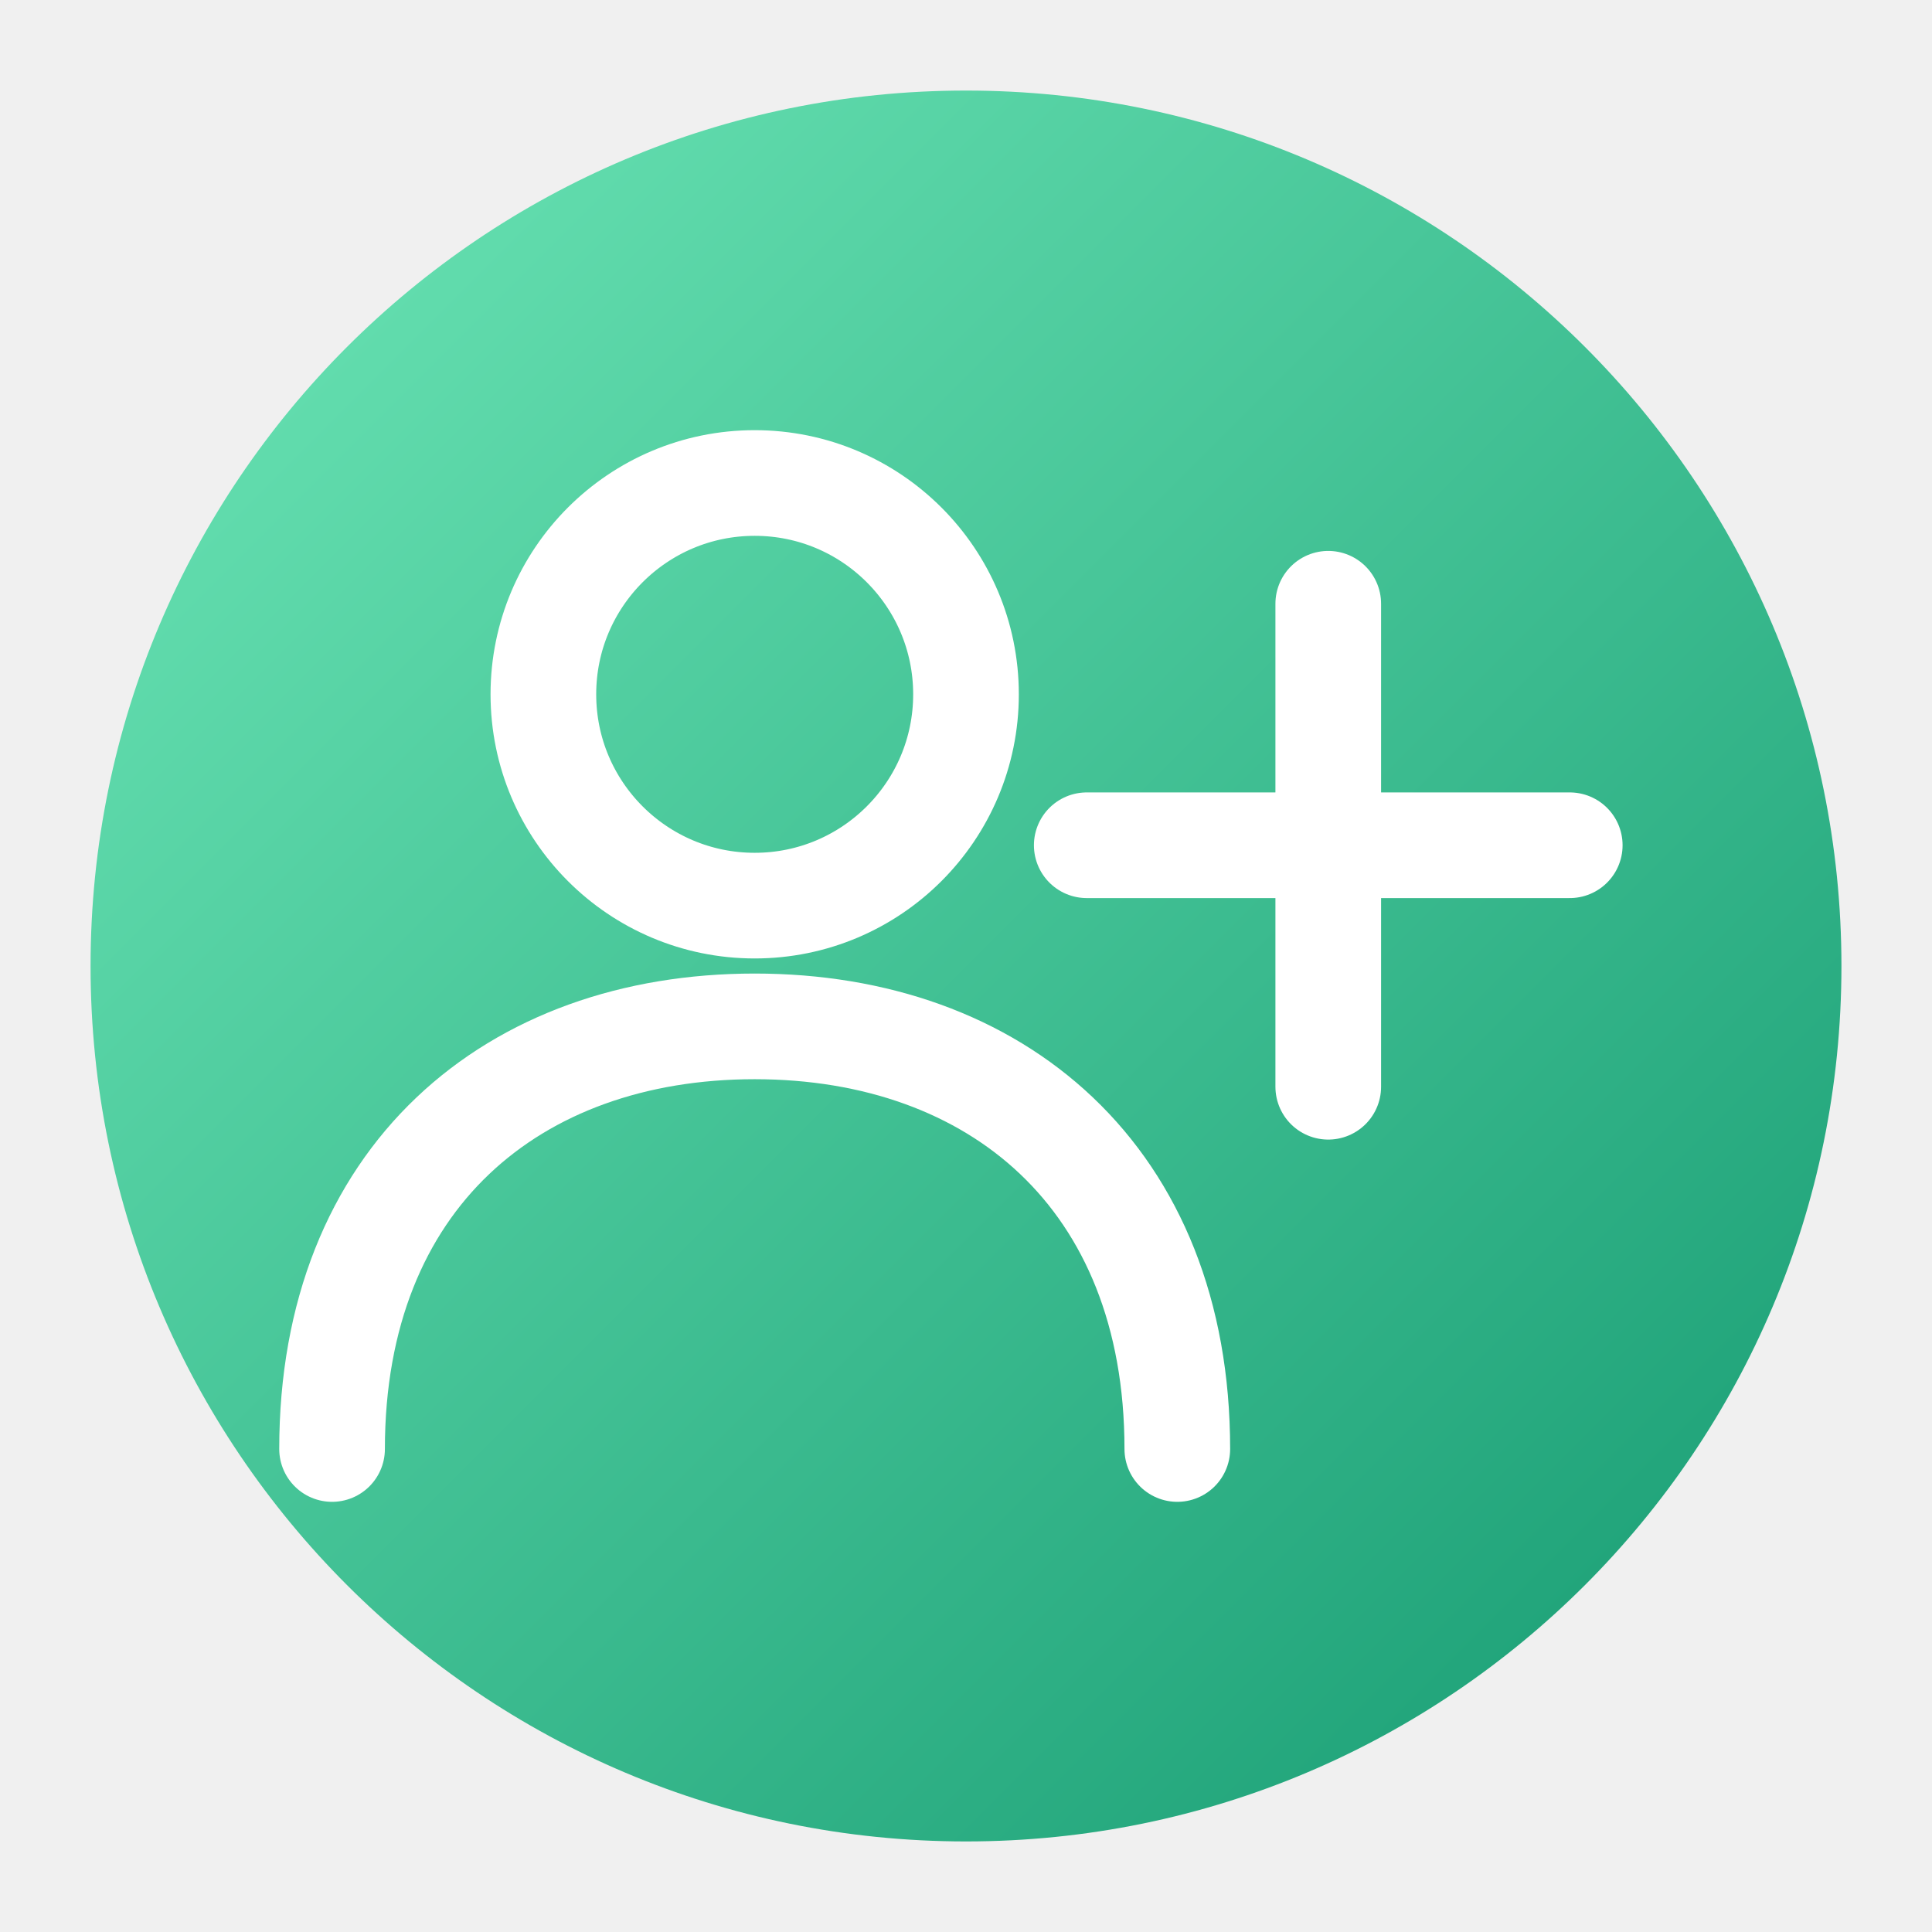
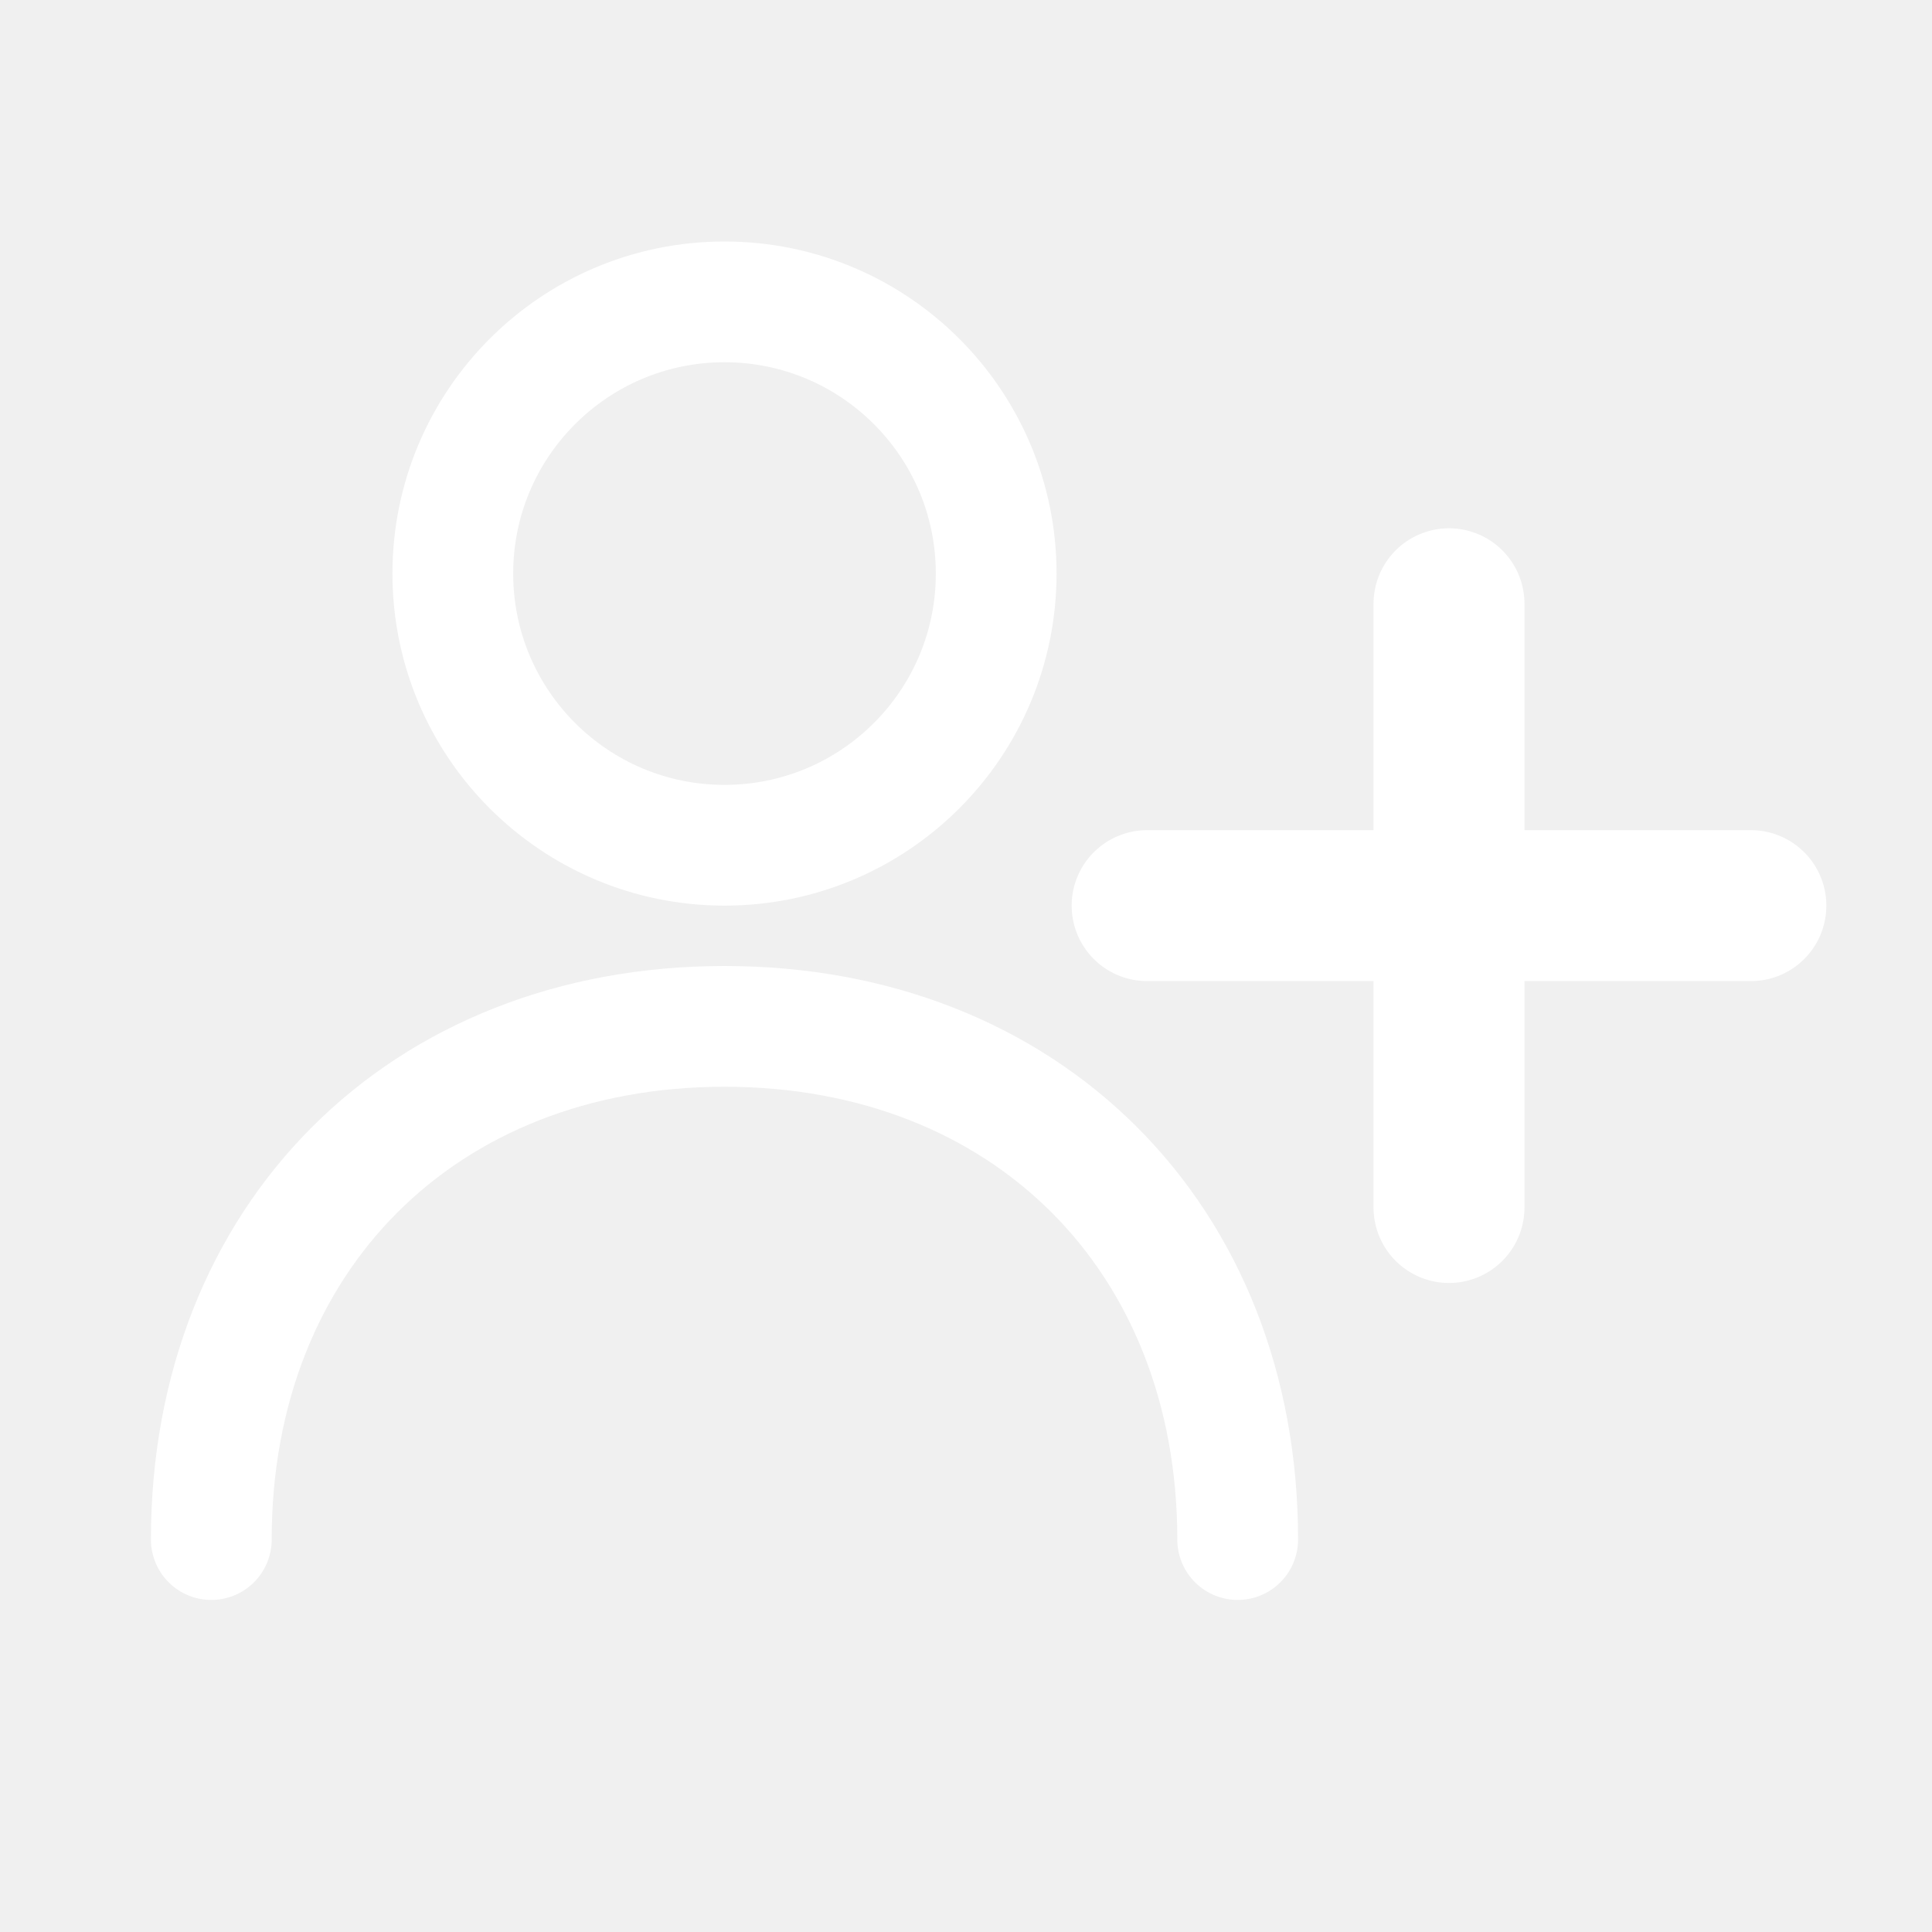
- <svg xmlns="http://www.w3.org/2000/svg" viewBox="0 0 64 64">
-   <defs>
-     <linearGradient id="g" x1="0" y1="0" x2="1" y2="1">
-       <stop stop-color="#6ee7b7" />
-       <stop offset="1" stop-color="#159a71" />
-     </linearGradient>
-   </defs>
-   <circle cx="32" cy="32" r="29" fill="url(#g)" />
-   <circle cx="25" cy="23" r="7" fill="none" stroke="#fff" stroke-width="3.5" />
-   <path d="M11 48c0-9 6-14 14-14s14 5 14 14M44 20v16M36 28h16" fill="none" stroke="#fff" stroke-width="3.5" stroke-linecap="round" />
+ <svg xmlns="http://www.w3.org/2000/svg" viewBox="0 0 64 64" fill="none">
+   <circle cx="24" cy="19" r="9" stroke="#fff" stroke-width="4" />
+   <path d="M7 51c0-10 7-17 17-17s17 7 17 17" stroke="#fff" stroke-width="4" stroke-linecap="round" />
+   <path d="M48 20v20M38 30h20" stroke="#fff" stroke-width="5" stroke-linecap="round" />
</svg>
